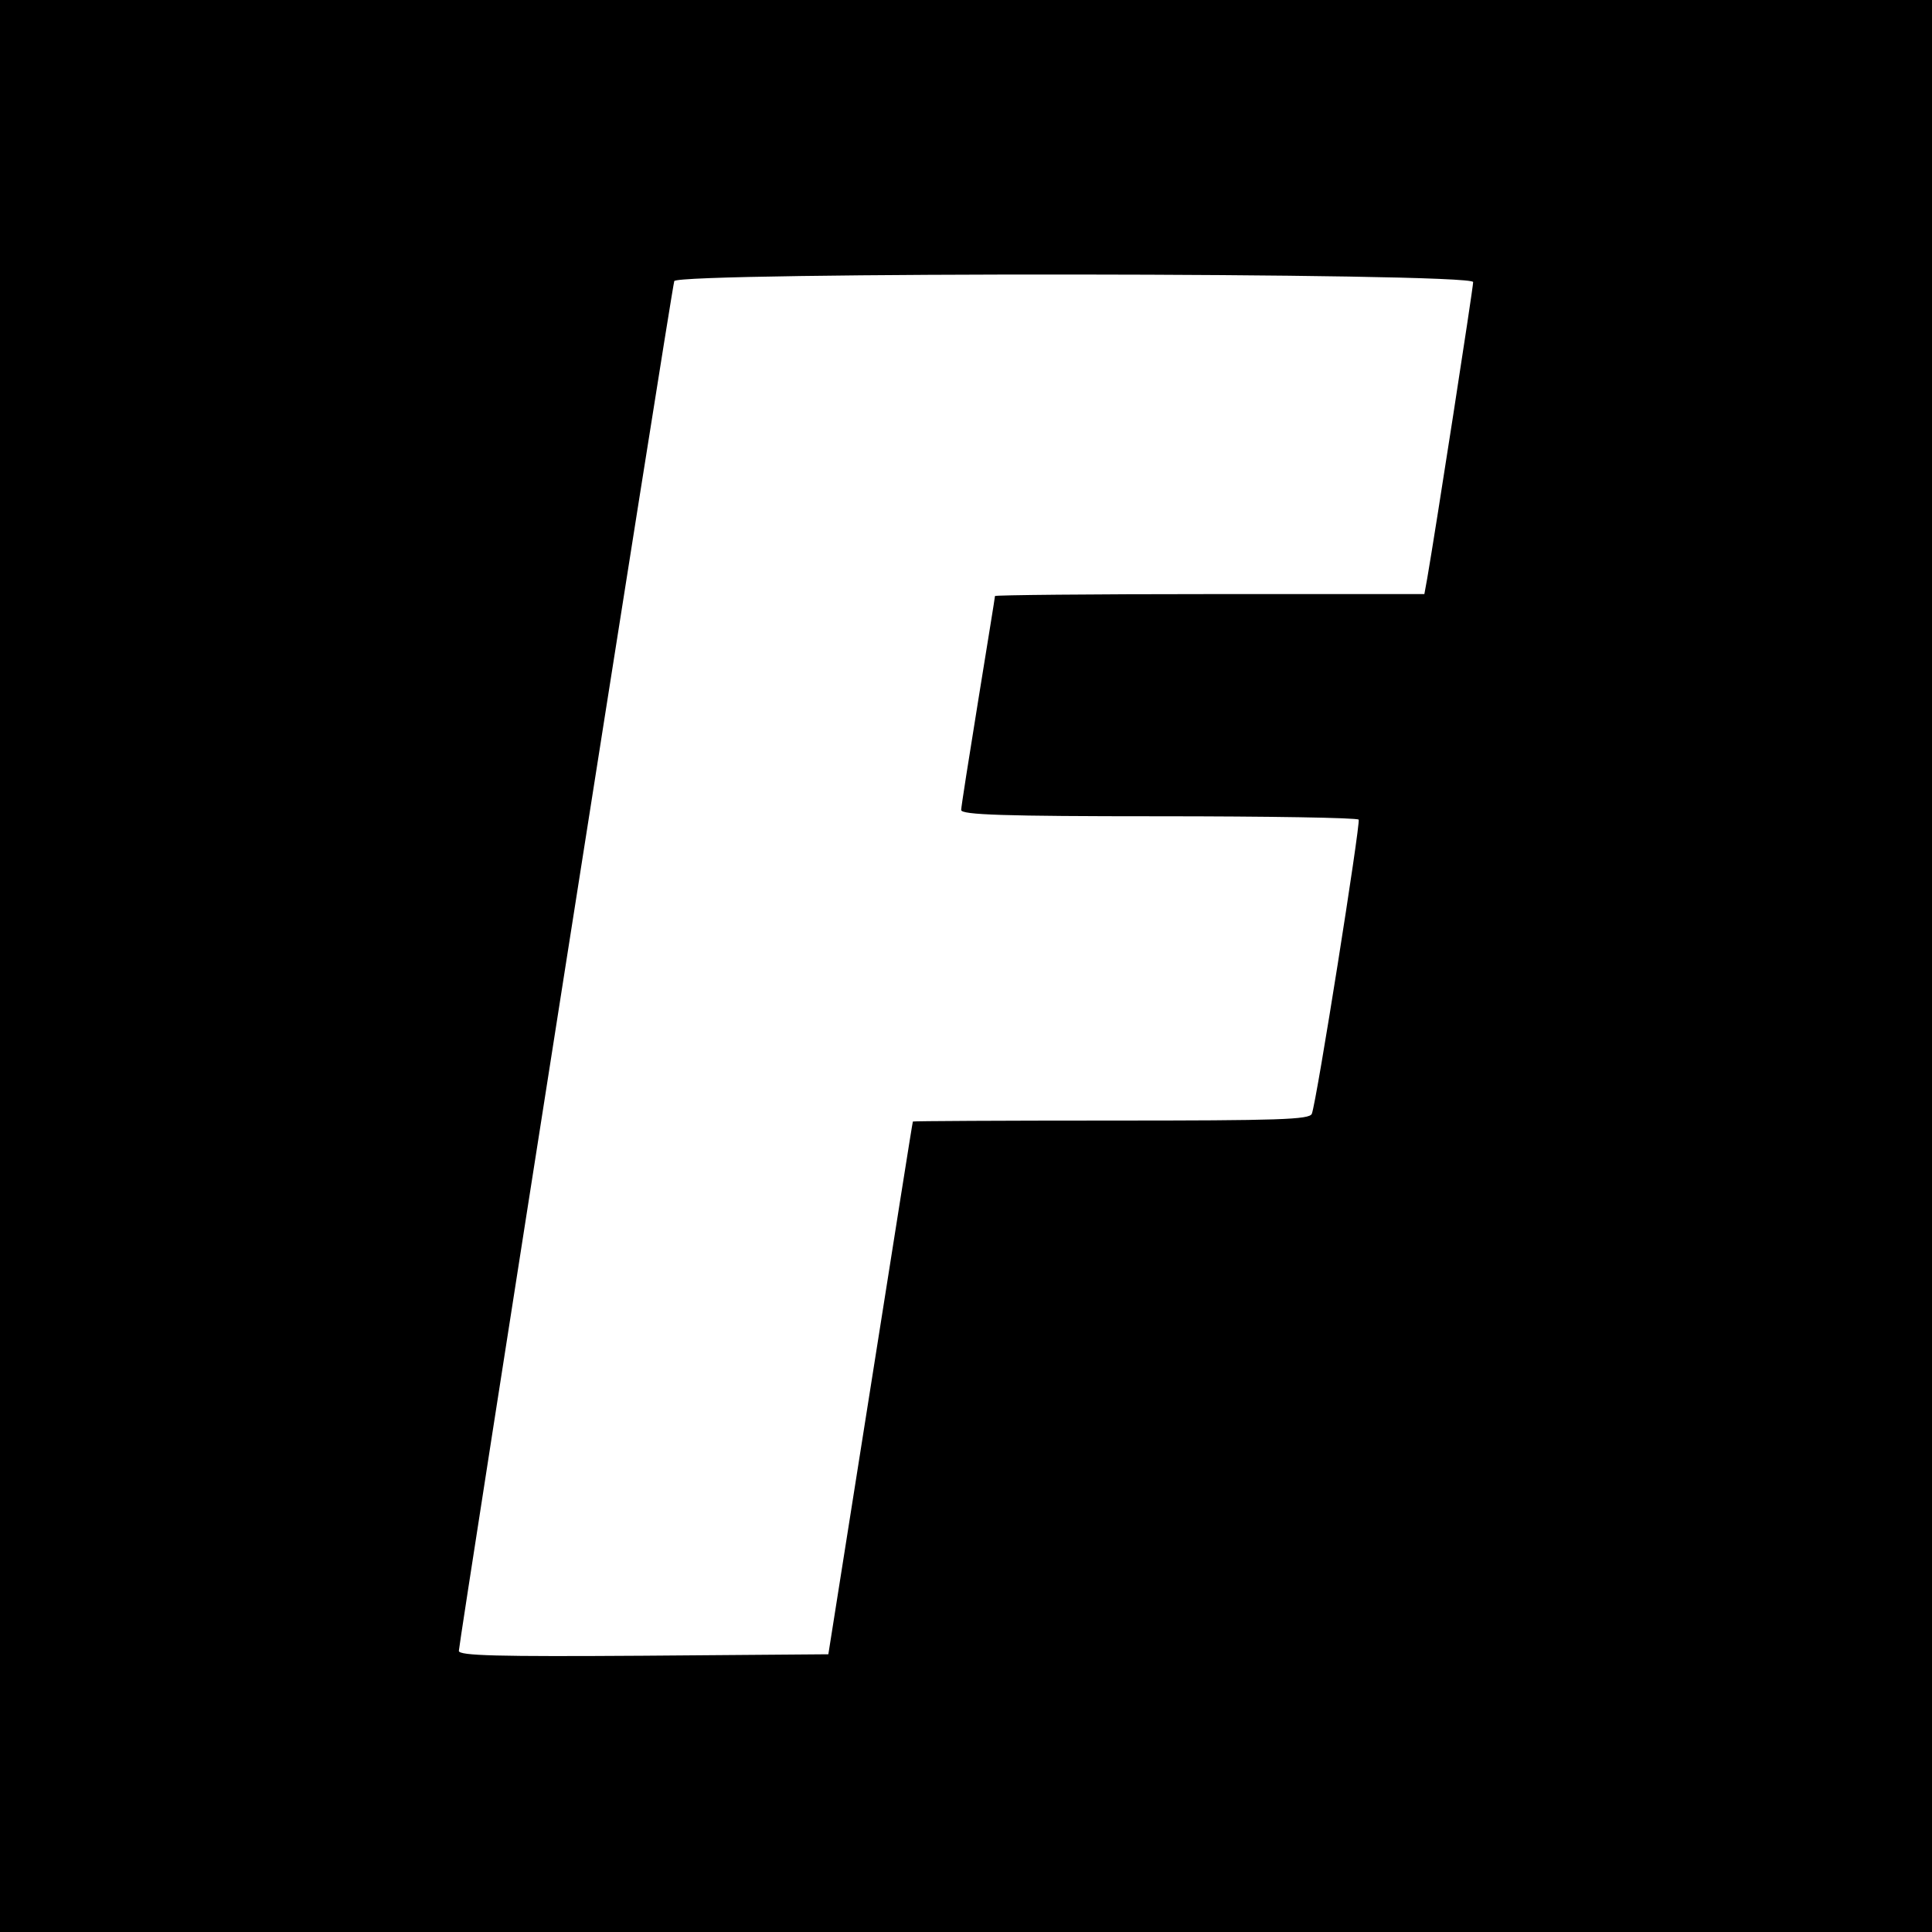
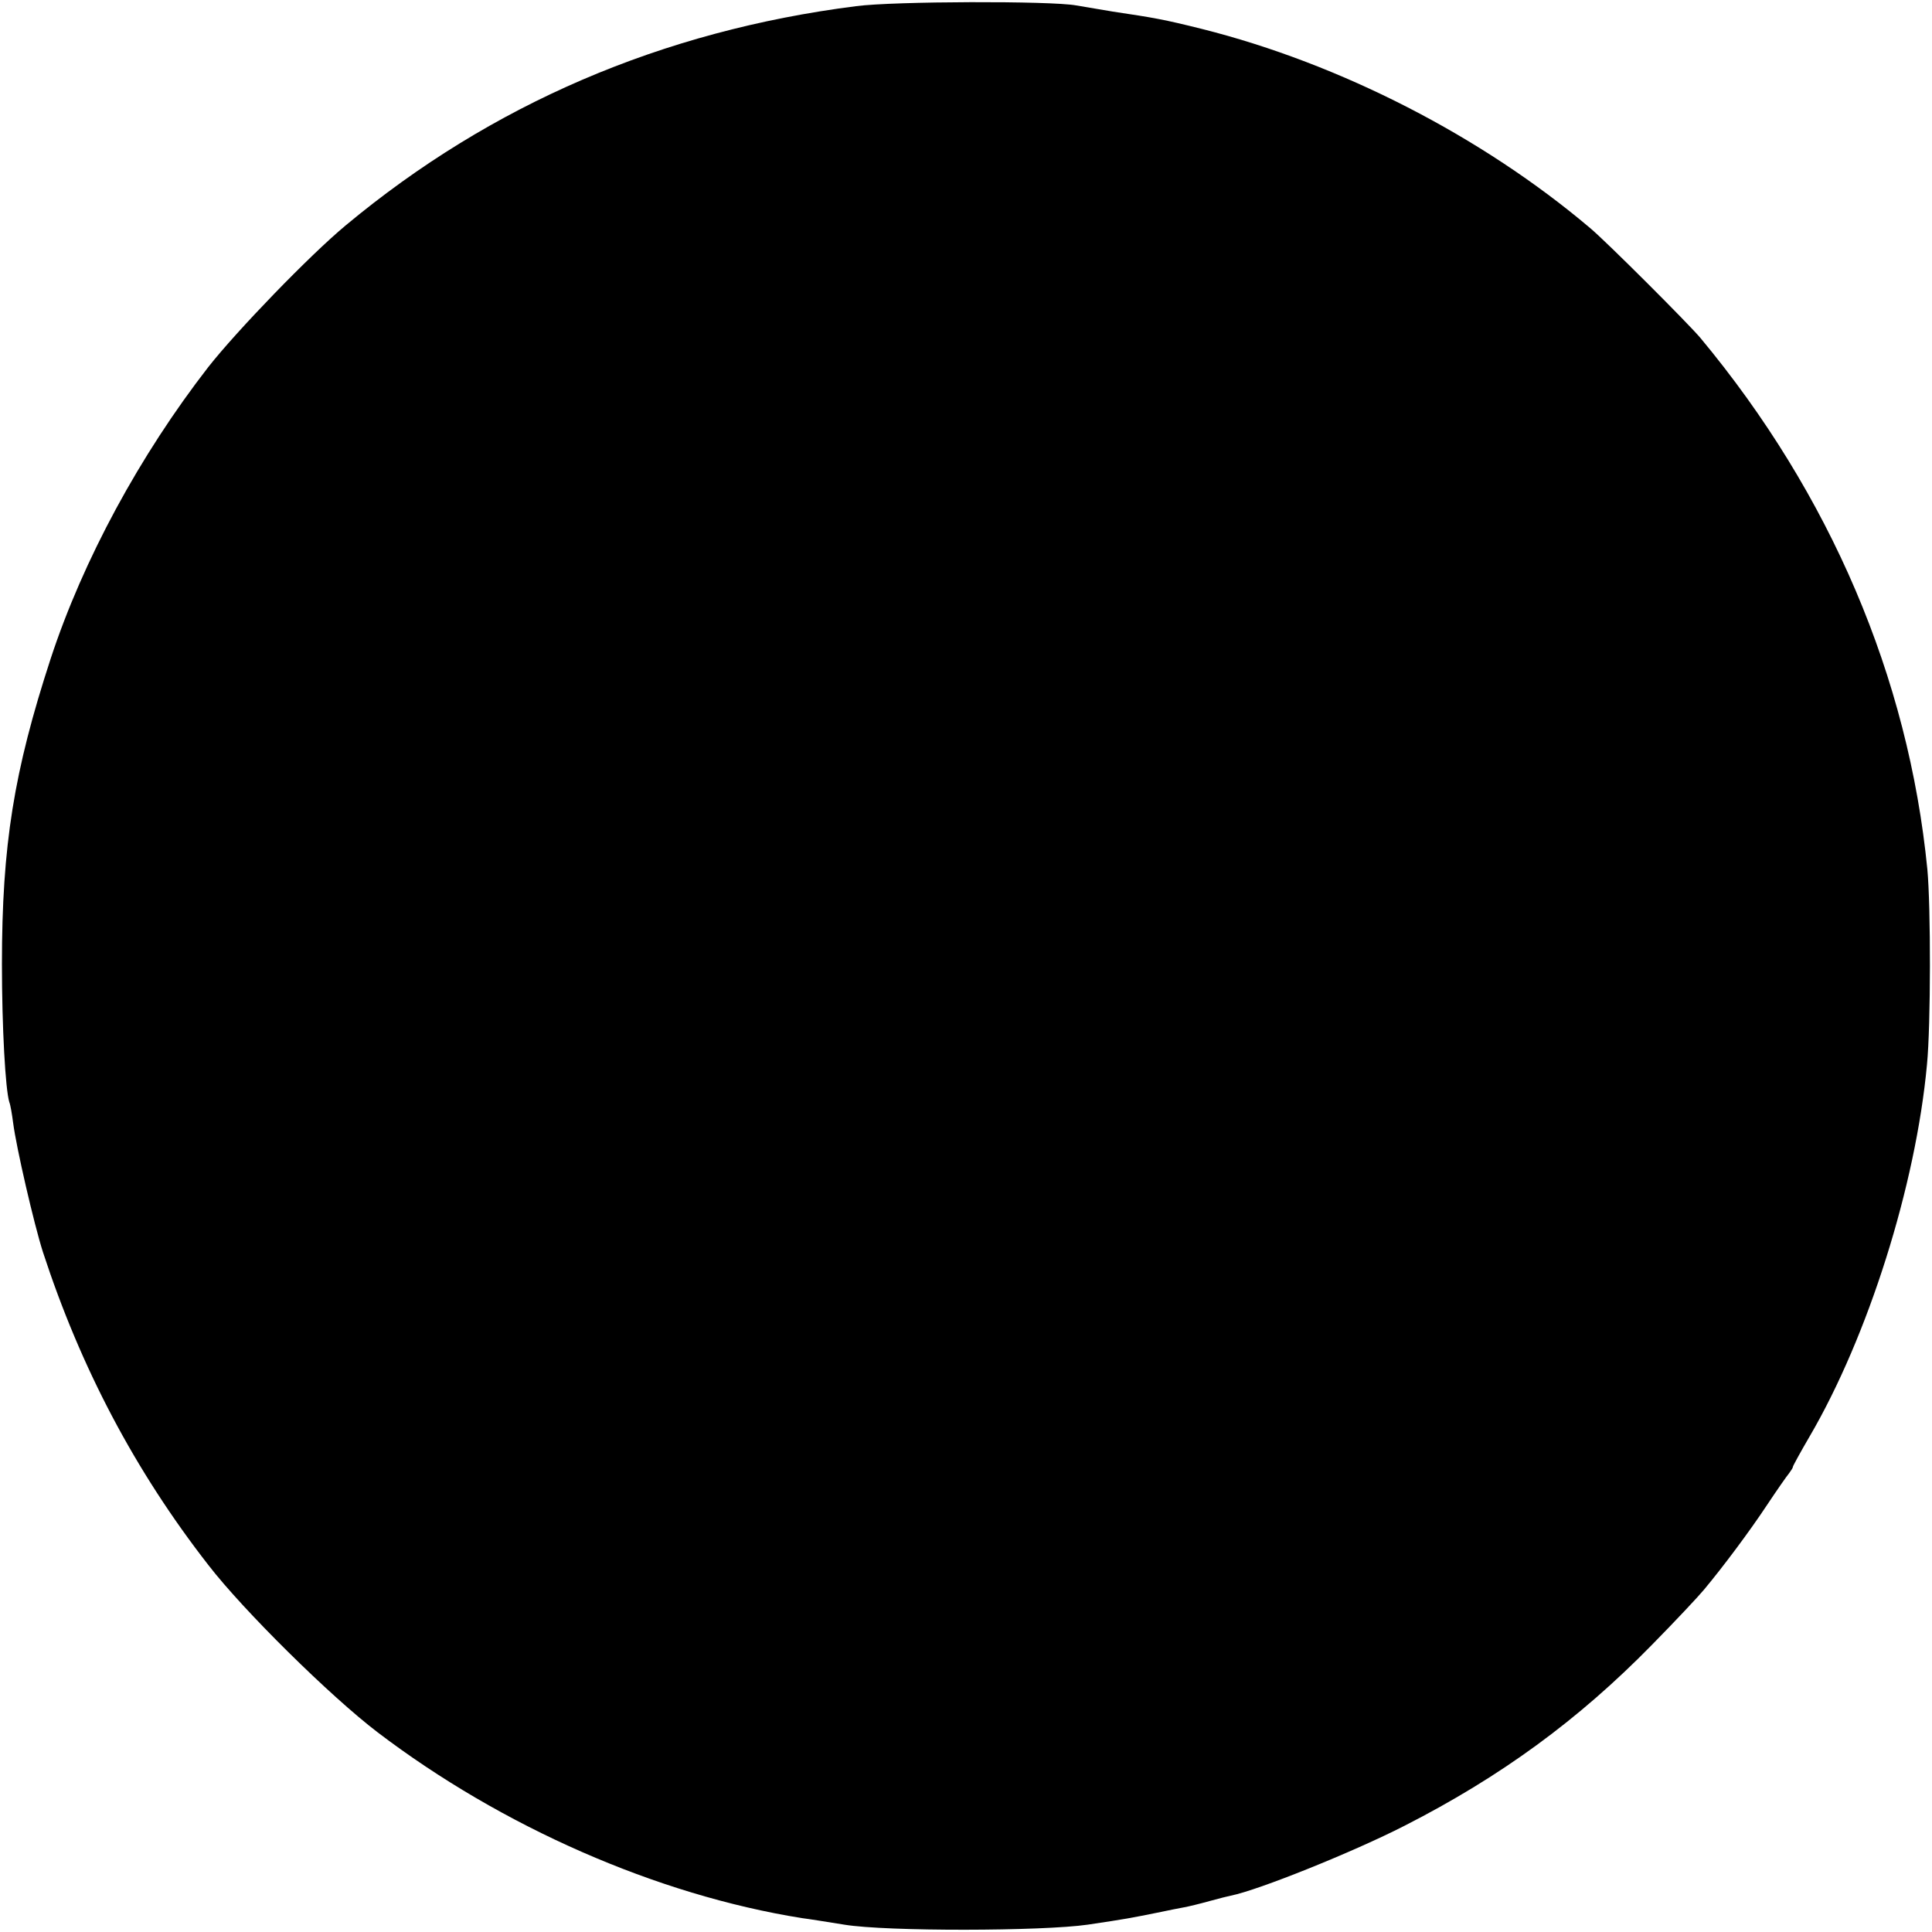
- <svg xmlns="http://www.w3.org/2000/svg" version="1.0" width="400pt" height="400pt" viewBox="0 0 400 400" preserveAspectRatio="xMidYMid meet">
-   <g transform="translate(0,400) scale(0.1,-0.1)" fill="#000000" stroke="none">
-     <path d="M0 2000 l0 -2000 2000 0 2000 0 0 2000 0 2000 -2000 0 -2000 0 0 -2000z m3050 1416 c0 -12 -78 -515 -95 -613 l-6 -33 -444 0 c-245 0 -445 -2 -445 -4 0 -3 -16 -100 -35 -218 -19 -117 -35 -219 -35 -225 0 -10 89 -13 409 -13 226 0 412 -3 414 -7 4 -8 -87 -584 -97 -609 -5 -12 -67 -14 -416 -14 -225 0 -410 -1 -410 -2 -1 -2 -40 -250 -88 -553 l-87 -550 -383 -3 c-302 -2 -382 0 -382 10 0 16 440 2818 446 2836 6 19 1654 18 1654 -2z" />
+ <svg xmlns="http://www.w3.org/2000/svg" version="1.0" width="500pt" height="500pt" viewBox="0 0 500 500" preserveAspectRatio="xMidYMid meet">
+   <g transform="translate(0,500) scale(0.1,-0.1)" fill="#000000" stroke="none">
+     <path d="M2215 4984 c-502 -64 -944 -254 -1320 -567 -94 -78 -283 -274 -356 -367 -177 -228 -324 -499 -408 -755 -95 -291 -126 -482 -126 -790 0 -165 9 -324 19 -357 3 -7 7 -31 10 -54 8 -63 54 -262 77 -334 98 -300 238 -566 428 -810 91 -118 316 -340 438 -433 322 -245 723 -421 1098 -481 17 -2 66 -10 110 -17 109 -18 513 -17 630 0 101 15 110 17 180 31 28 6 59 12 70 14 11 2 40 9 65 16 25 7 50 13 55 14 71 14 317 113 450 181 249 127 450 274 640 468 61 62 121 126 135 143 50 60 118 151 163 219 26 39 51 75 57 82 5 7 10 14 10 17 0 2 19 37 43 78 152 260 275 650 304 963 10 103 10 408 1 505 -49 497 -251 971 -587 1375 -30 36 -244 250 -286 285 -280 237 -646 425 -1004 515 -100 25 -124 29 -231 45 -36 6 -78 13 -95 16 -65 12 -472 11 -570 -2z" />
  </g>
</svg>
